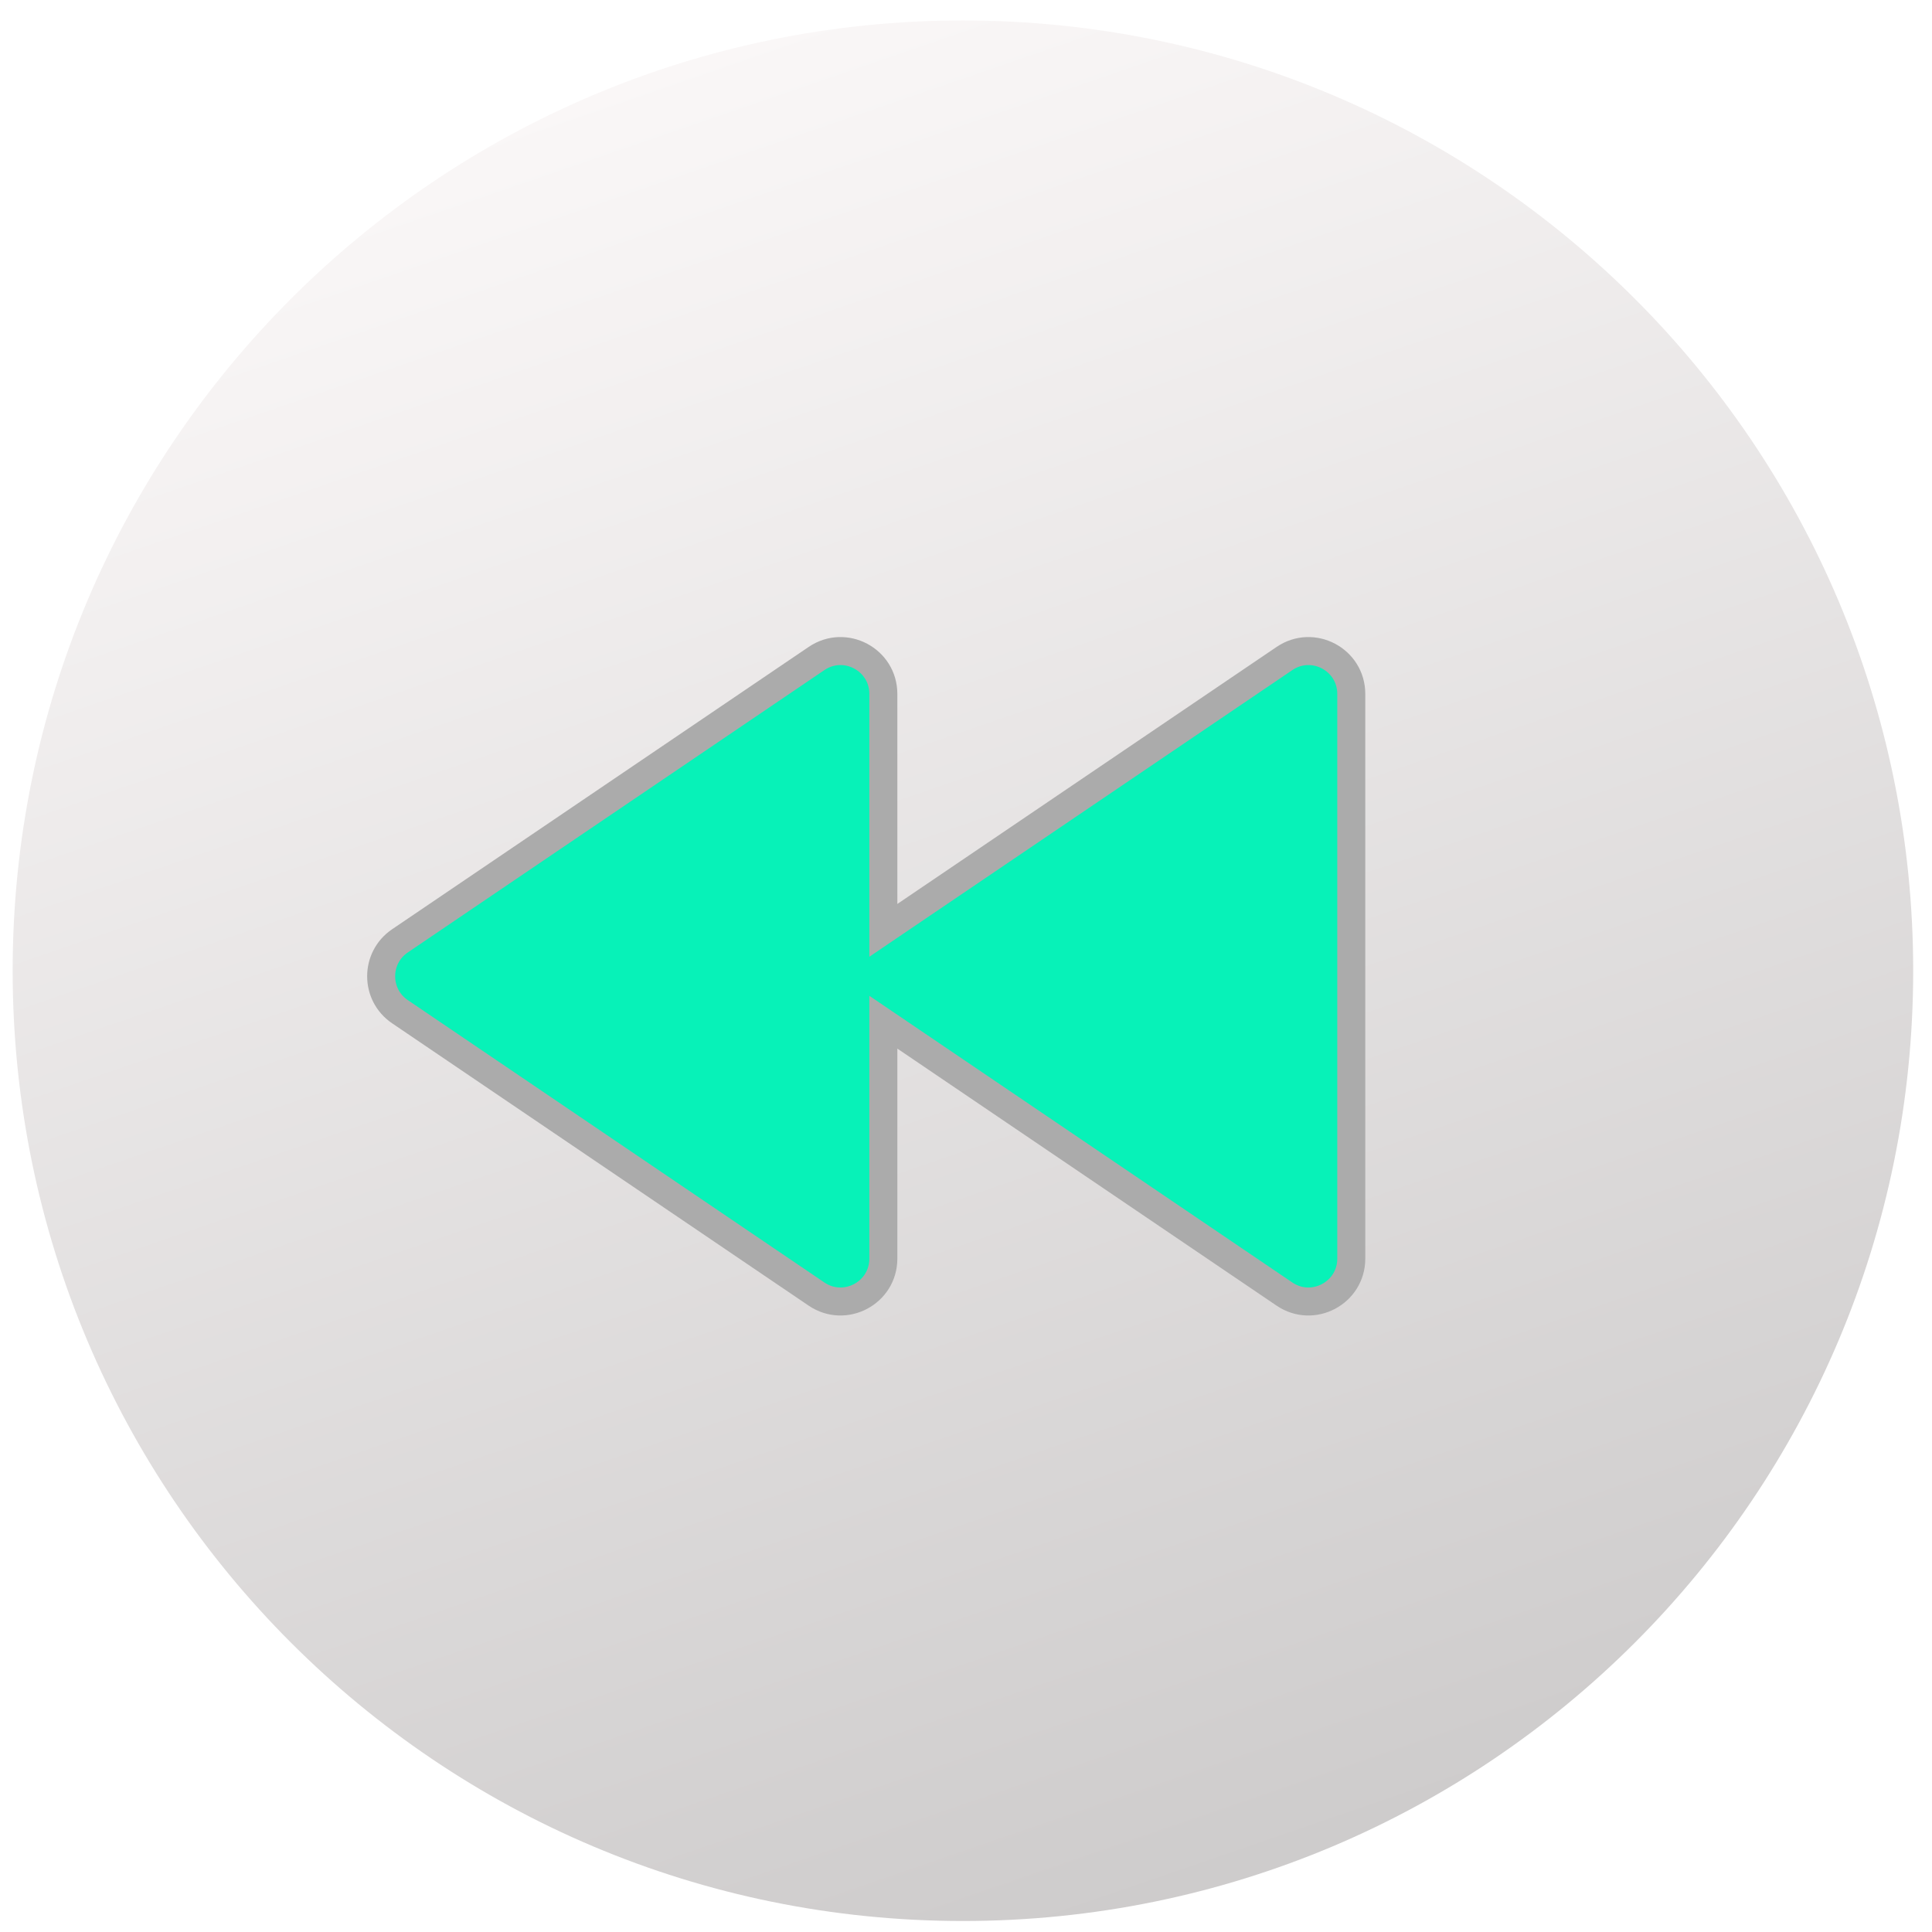
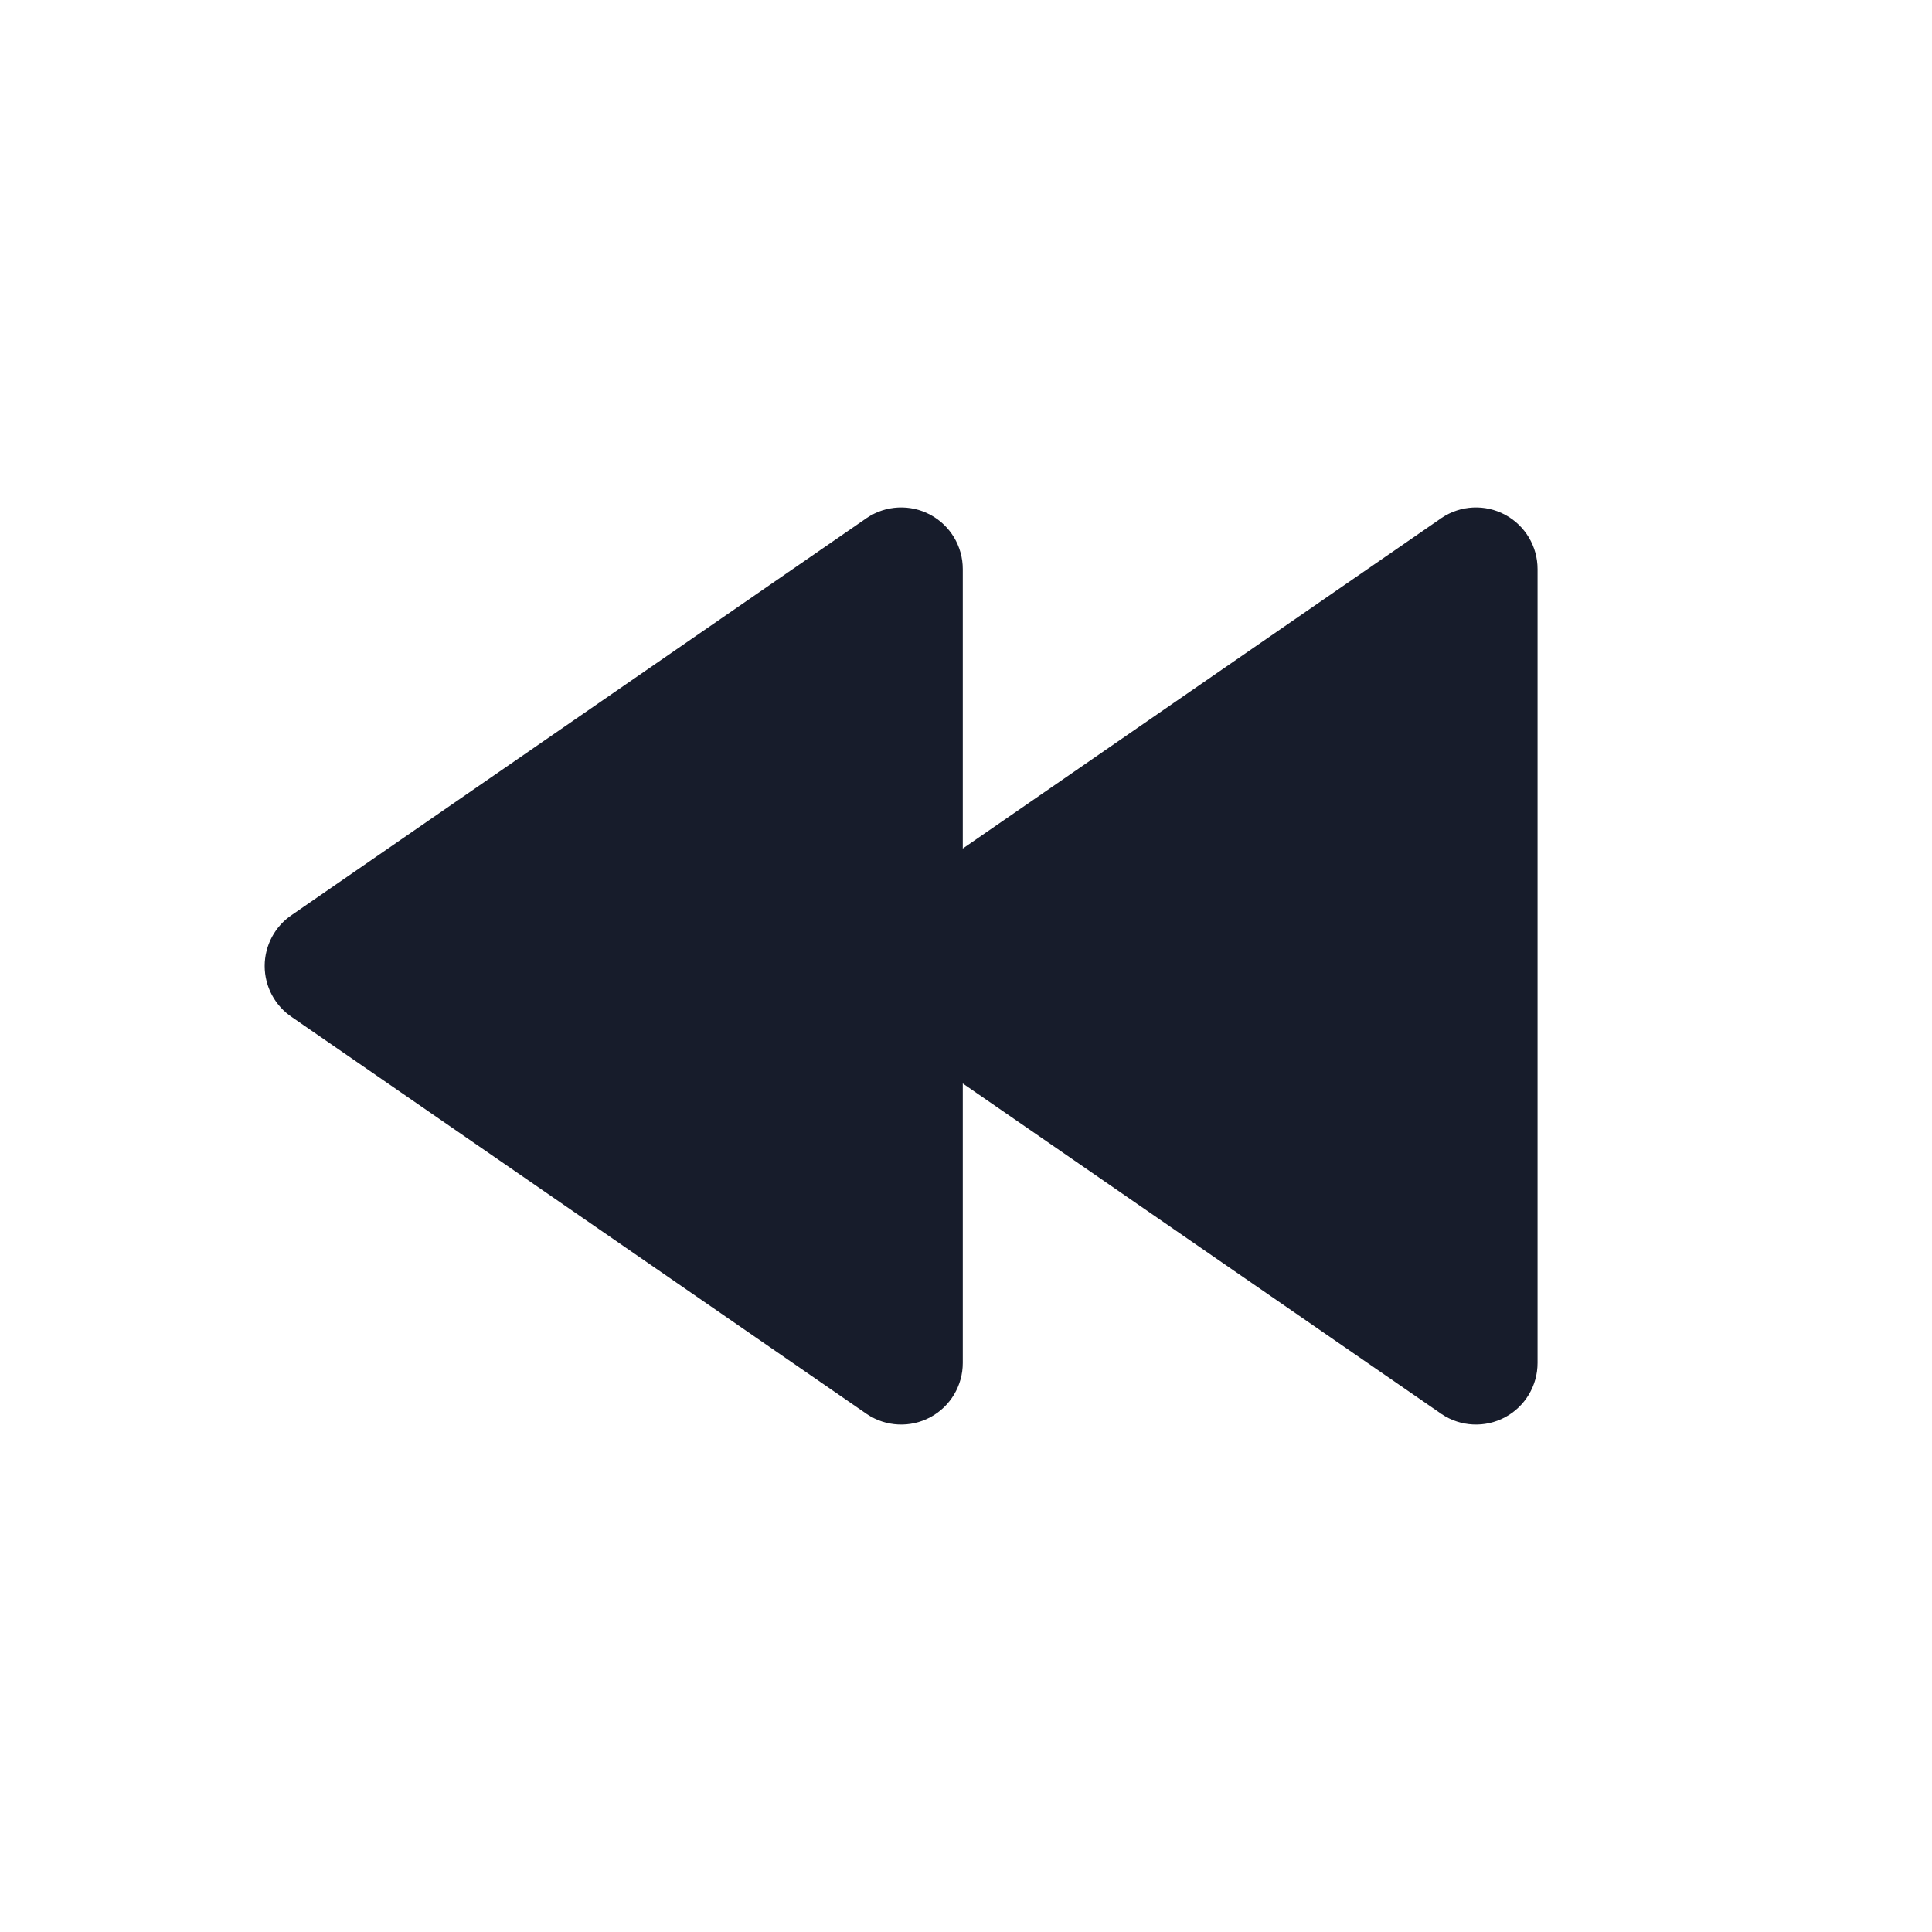
- <svg xmlns="http://www.w3.org/2000/svg" width="69" height="69" viewBox="0 0 69 69" fill="none">
-   <circle cx="34.391" cy="34.669" r="33.938" transform="rotate(180 34.3906 34.669)" fill="url(#paint0_linear_2076_256)" />
-   <path d="M31.548 33.227L31.548 24.783C31.548 23.557 30.177 22.83 29.162 23.518L14.284 33.602C13.389 34.208 13.389 35.526 14.284 36.132L29.162 46.217C30.177 46.904 31.548 46.177 31.548 44.951L31.548 36.507L45.874 46.217C46.889 46.904 48.26 46.177 48.26 44.951L48.26 24.783C48.26 23.557 46.889 22.83 45.874 23.518L31.548 33.227Z" fill="#07F2B8" stroke="#ABABAB" />
-   <defs>
-     <linearGradient id="paint0_linear_2076_256" x1="22.768" y1="3.056" x2="45.316" y2="68.606" gradientUnits="userSpaceOnUse">
-       <stop stop-color="#CECCCC" />
-       <stop offset="1" stop-color="#FBF8F8" />
-     </linearGradient>
-   </defs>
+ <svg xmlns="http://www.w3.org/2000/svg" width="24" height="24" viewBox="0 0 24 24" fill="none">
+   <g transform="translate(24 0) scale(-1 1)">
+     <g fill="#171C2B" transform="translate(1.5 1.8) scale(.85)">
+       <path d="M4 6.2v11.6a.9.9 0 0 0 1.4.75l8.4-5.8a.9.9 0 0 0 0-1.5L5.4 5.45A.9.9 0 0 0 4 6.2z" />
+       <path d="M4 6.2v11.6a.9.9 0 0 0 1.4.75l8.4-5.8a.9.9 0 0 0 0-1.5L5.4 5.45A.9.9 0 0 0 4 6.2z" transform="translate(8.4 0)" />
+     </g>
+   </g>
</svg>
